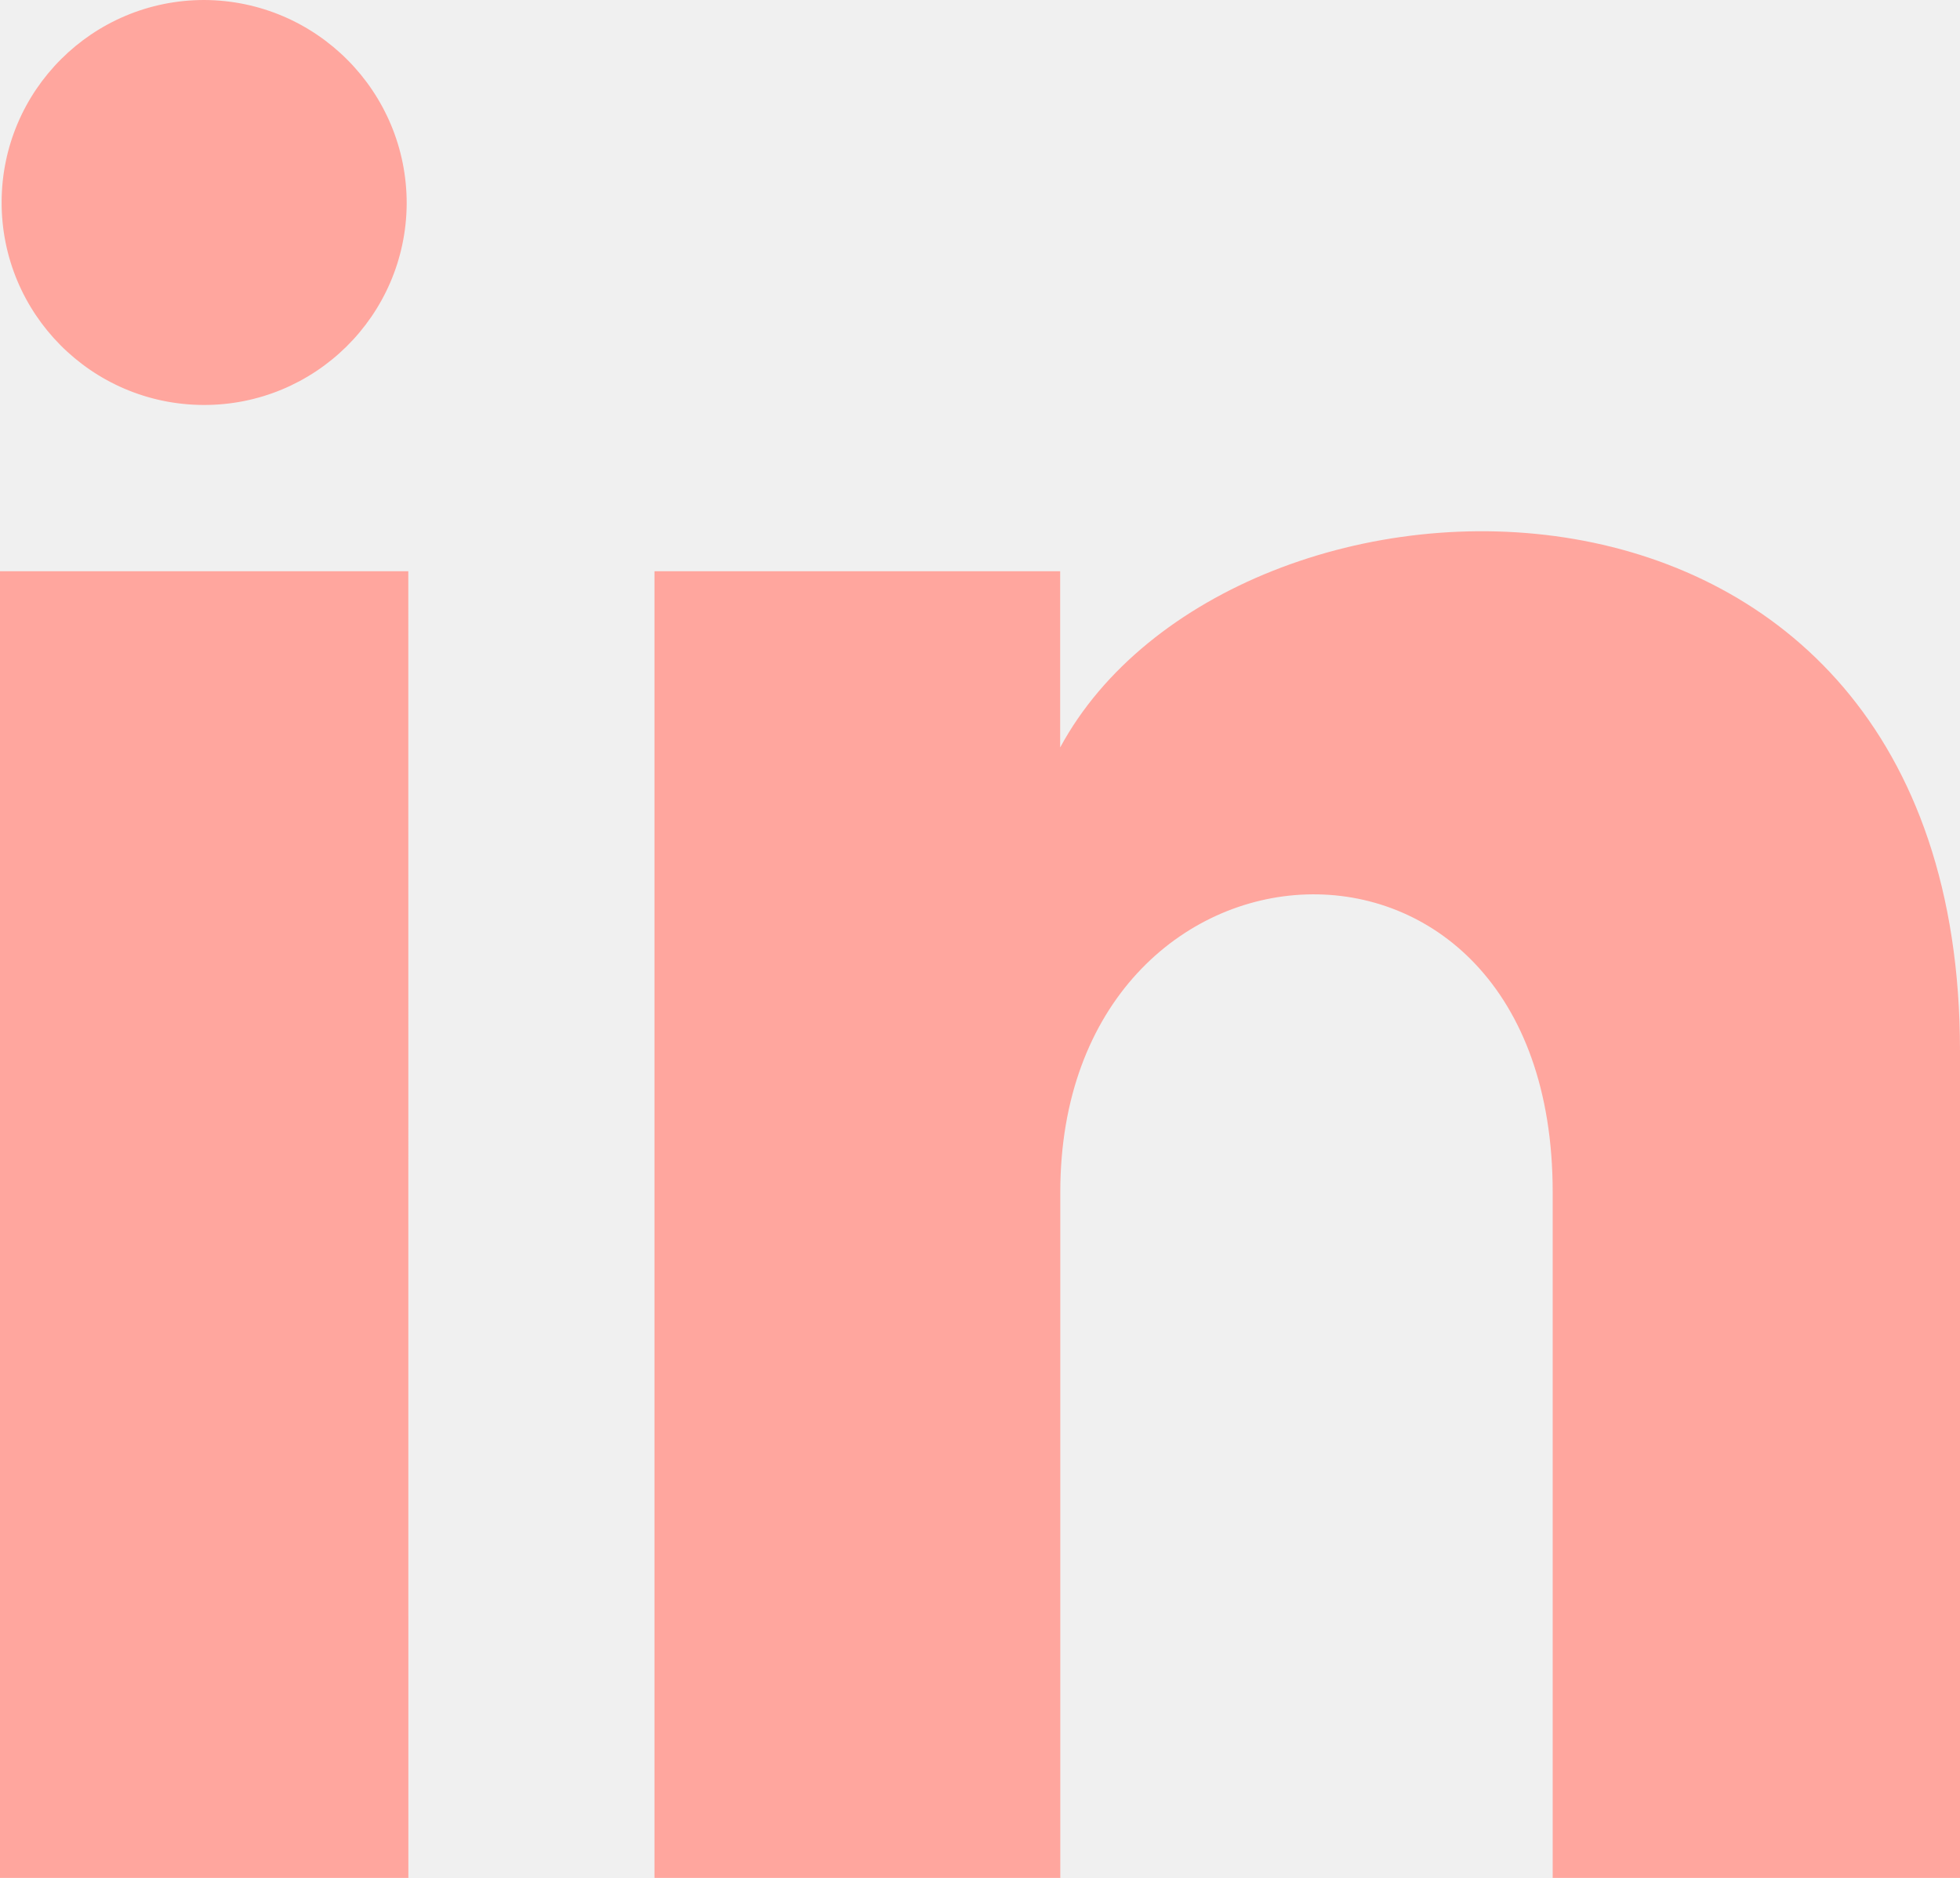
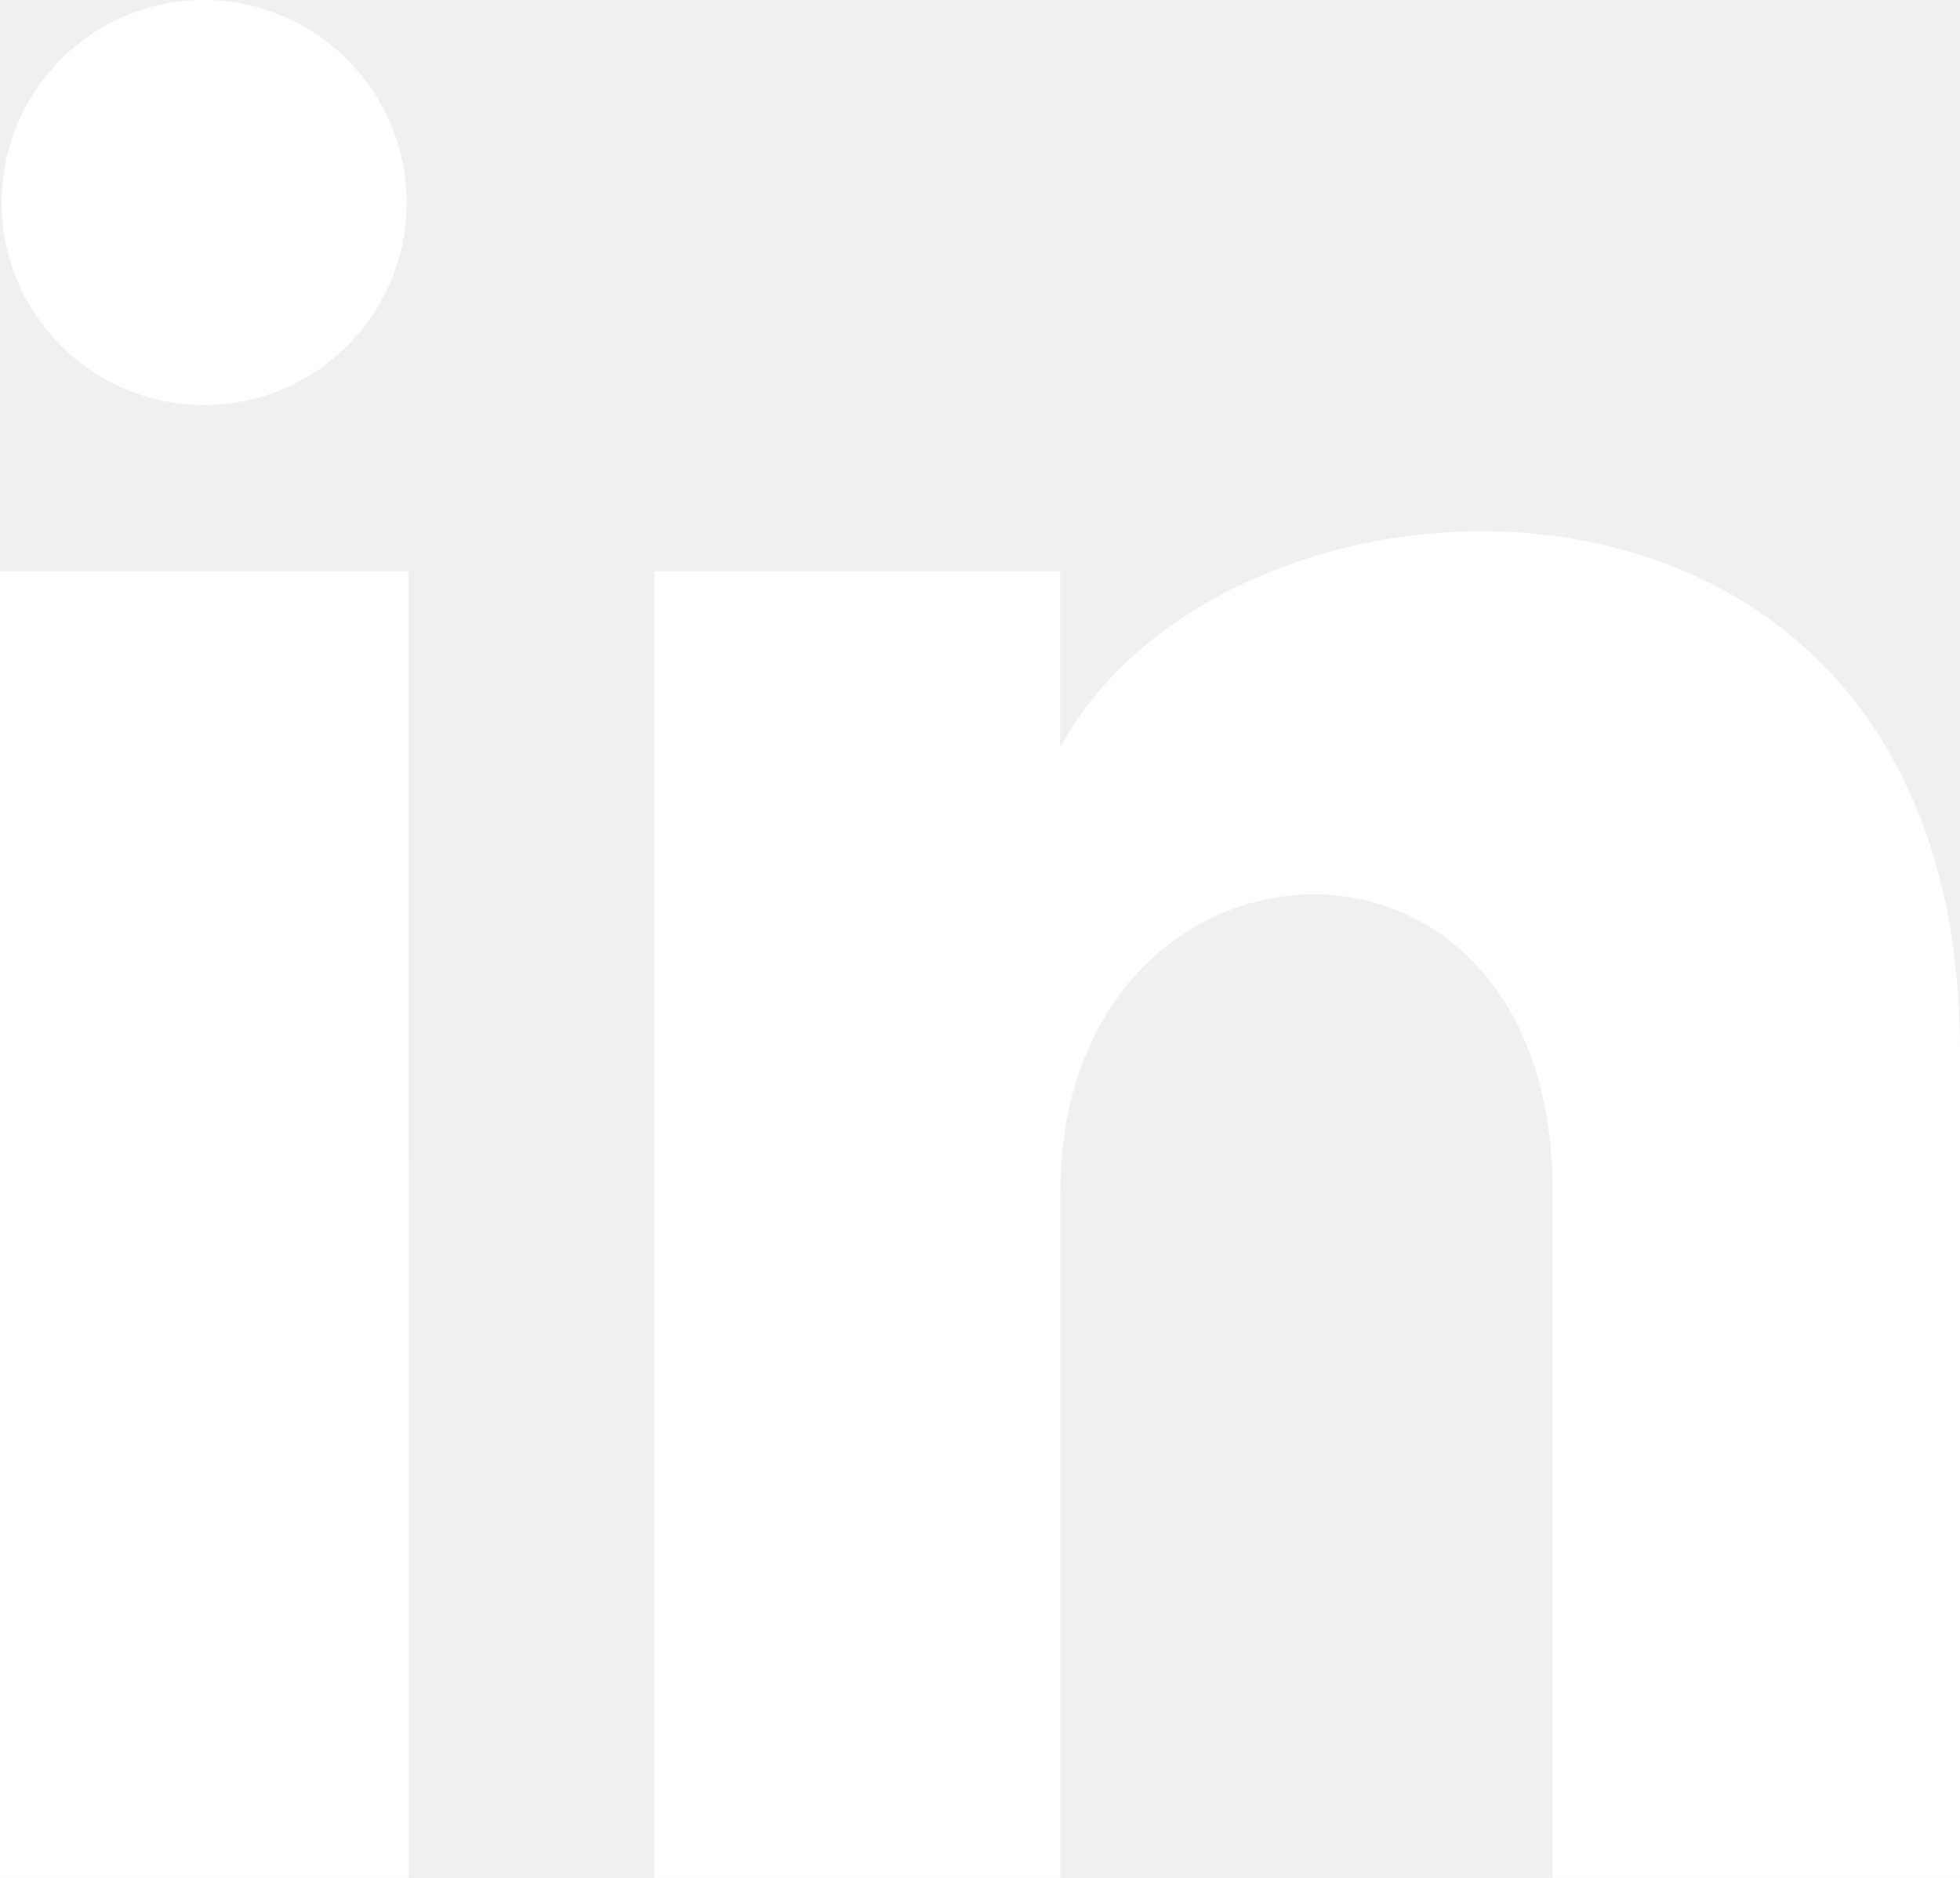
<svg xmlns="http://www.w3.org/2000/svg" width="31.49" height="30.178" viewBox="0 0 31.49 30.178">
  <defs>
-     <style>.a{fill:#FFA69E;}</style>
+     <style>.a{fill:#ffffff;}</style>
  </defs>
  <path class="a" d="M6.534,4.28A3.254,3.254,0,1,1,3.28,1,3.267,3.267,0,0,1,6.534,4.28Zm.026,5.9H0V31.178H6.561Zm10.473,0H10.515V31.178h6.52V20.158c0-6.128,7.911-6.629,7.911,0v11.02H31.49V17.885c0-10.339-11.707-9.963-14.457-4.873V10.185Z" transform="translate(0 -1)" />
</svg>
